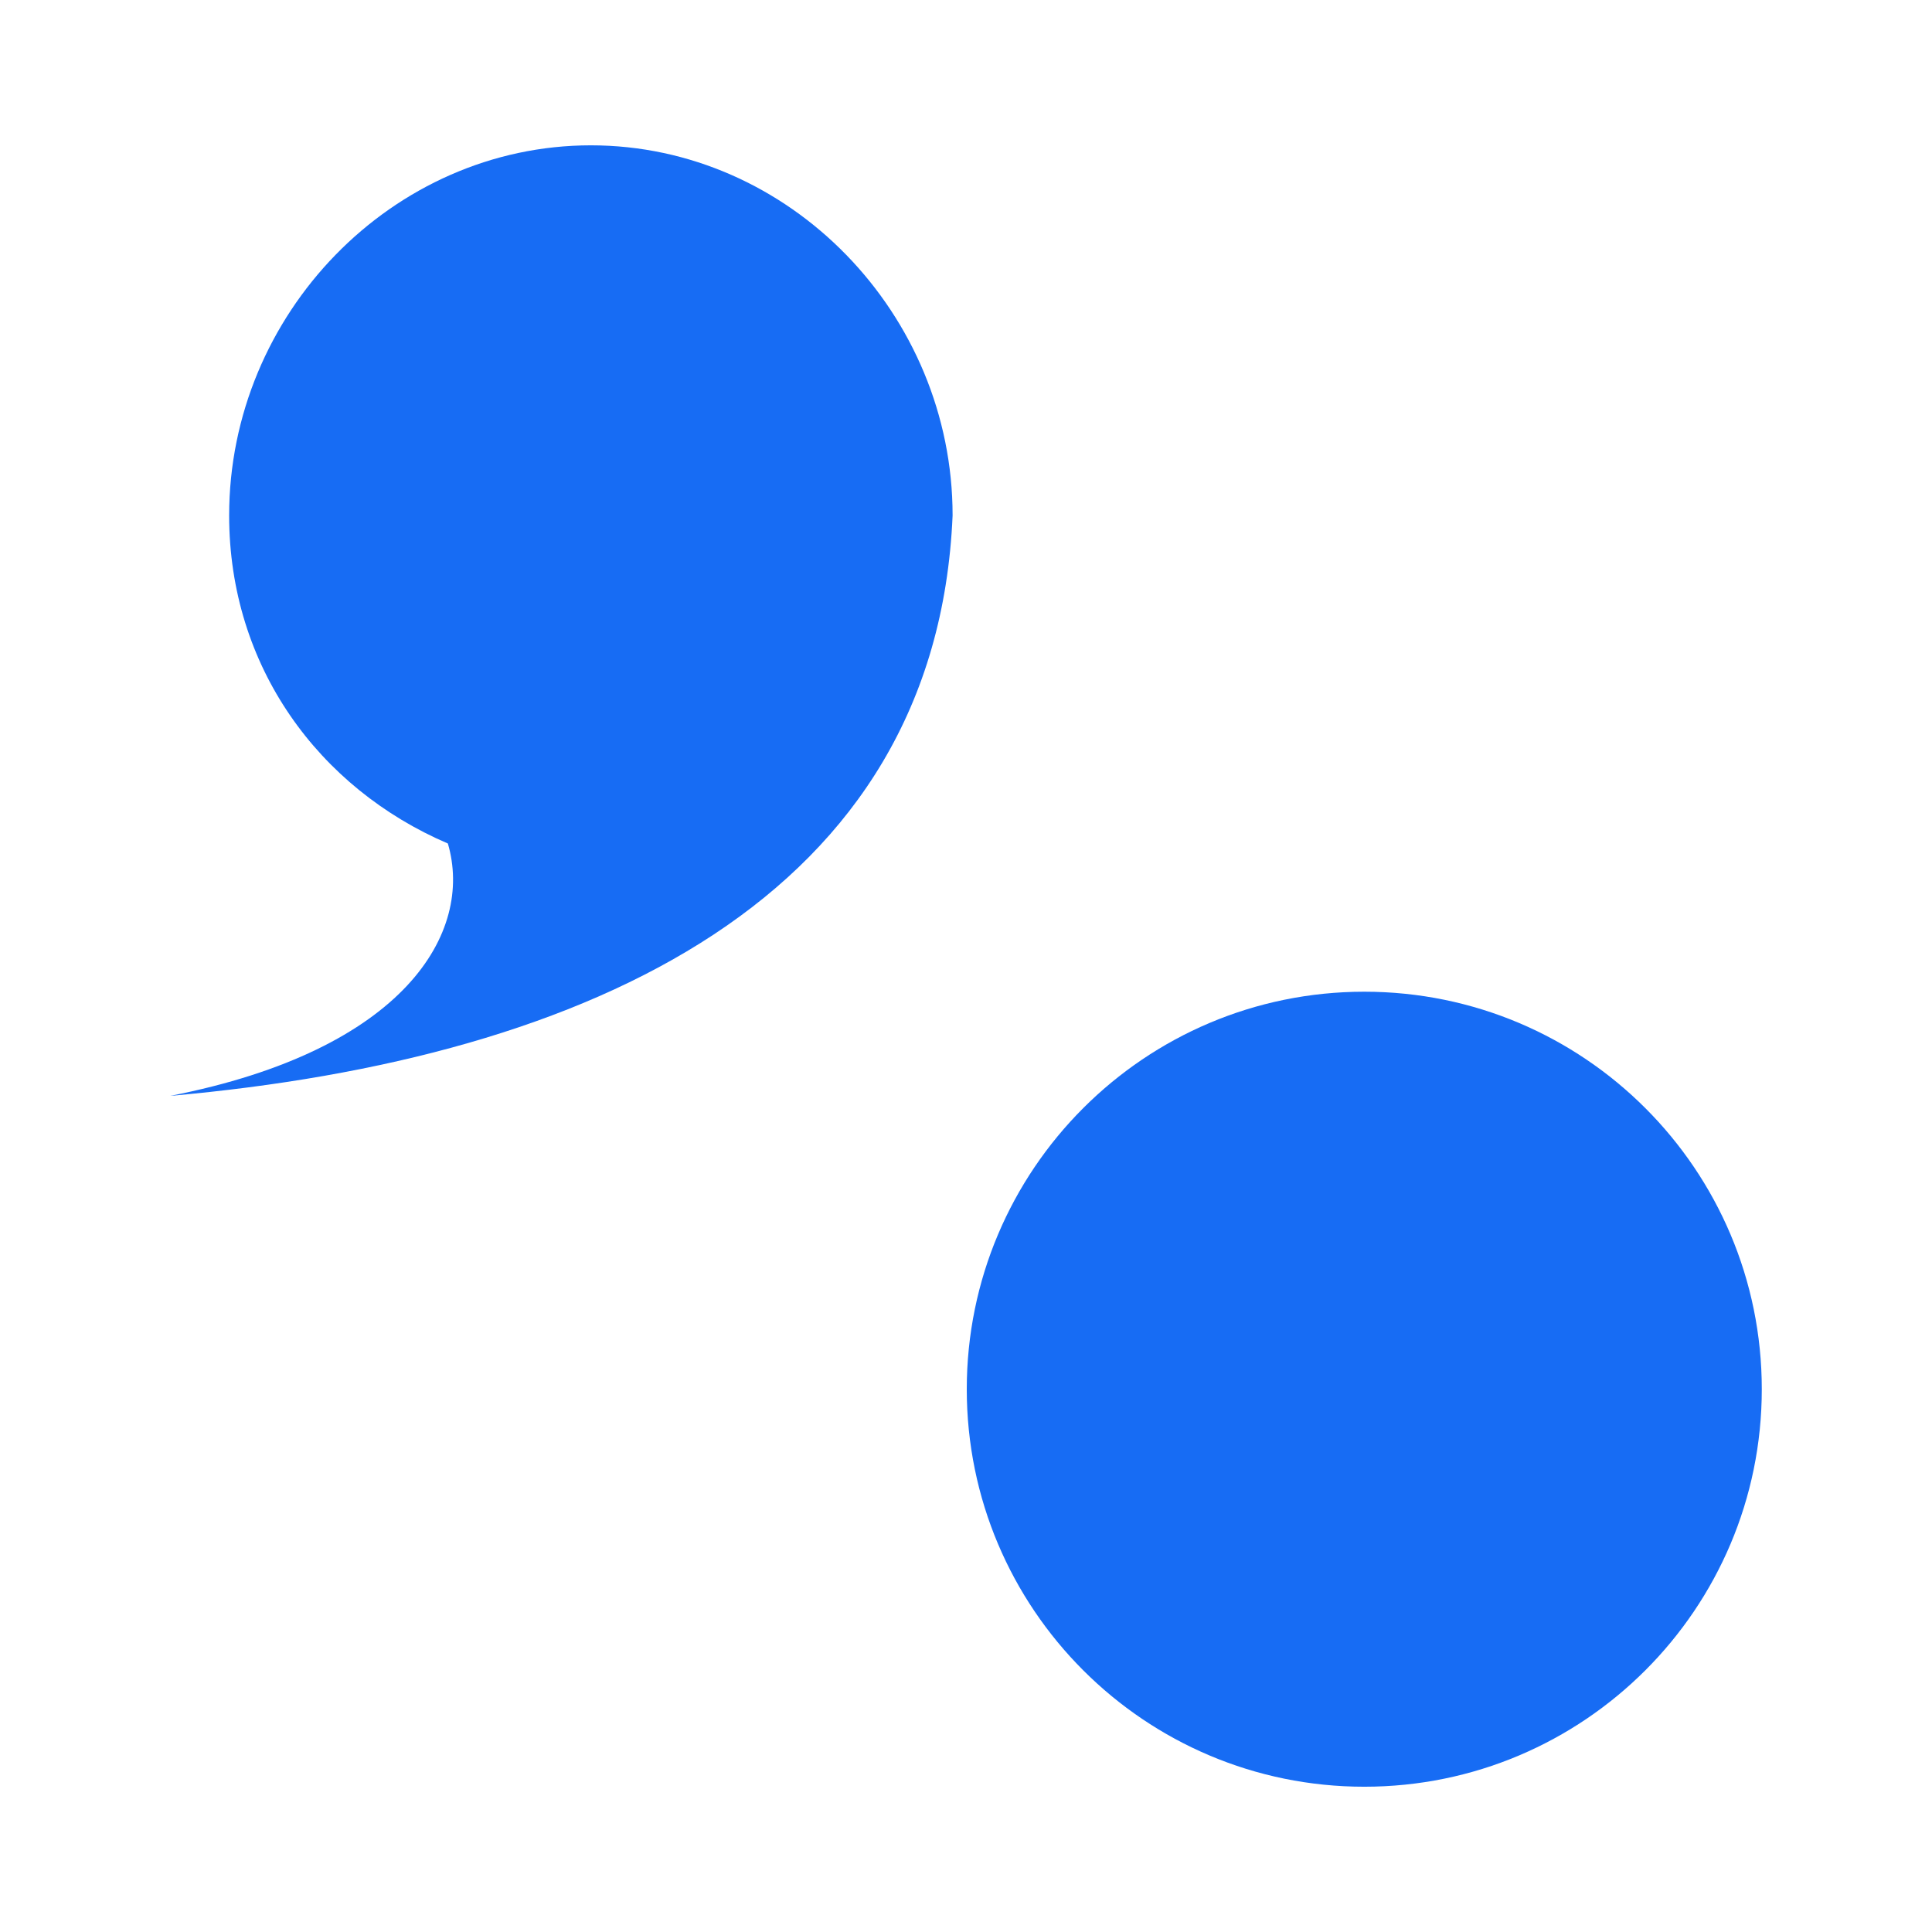
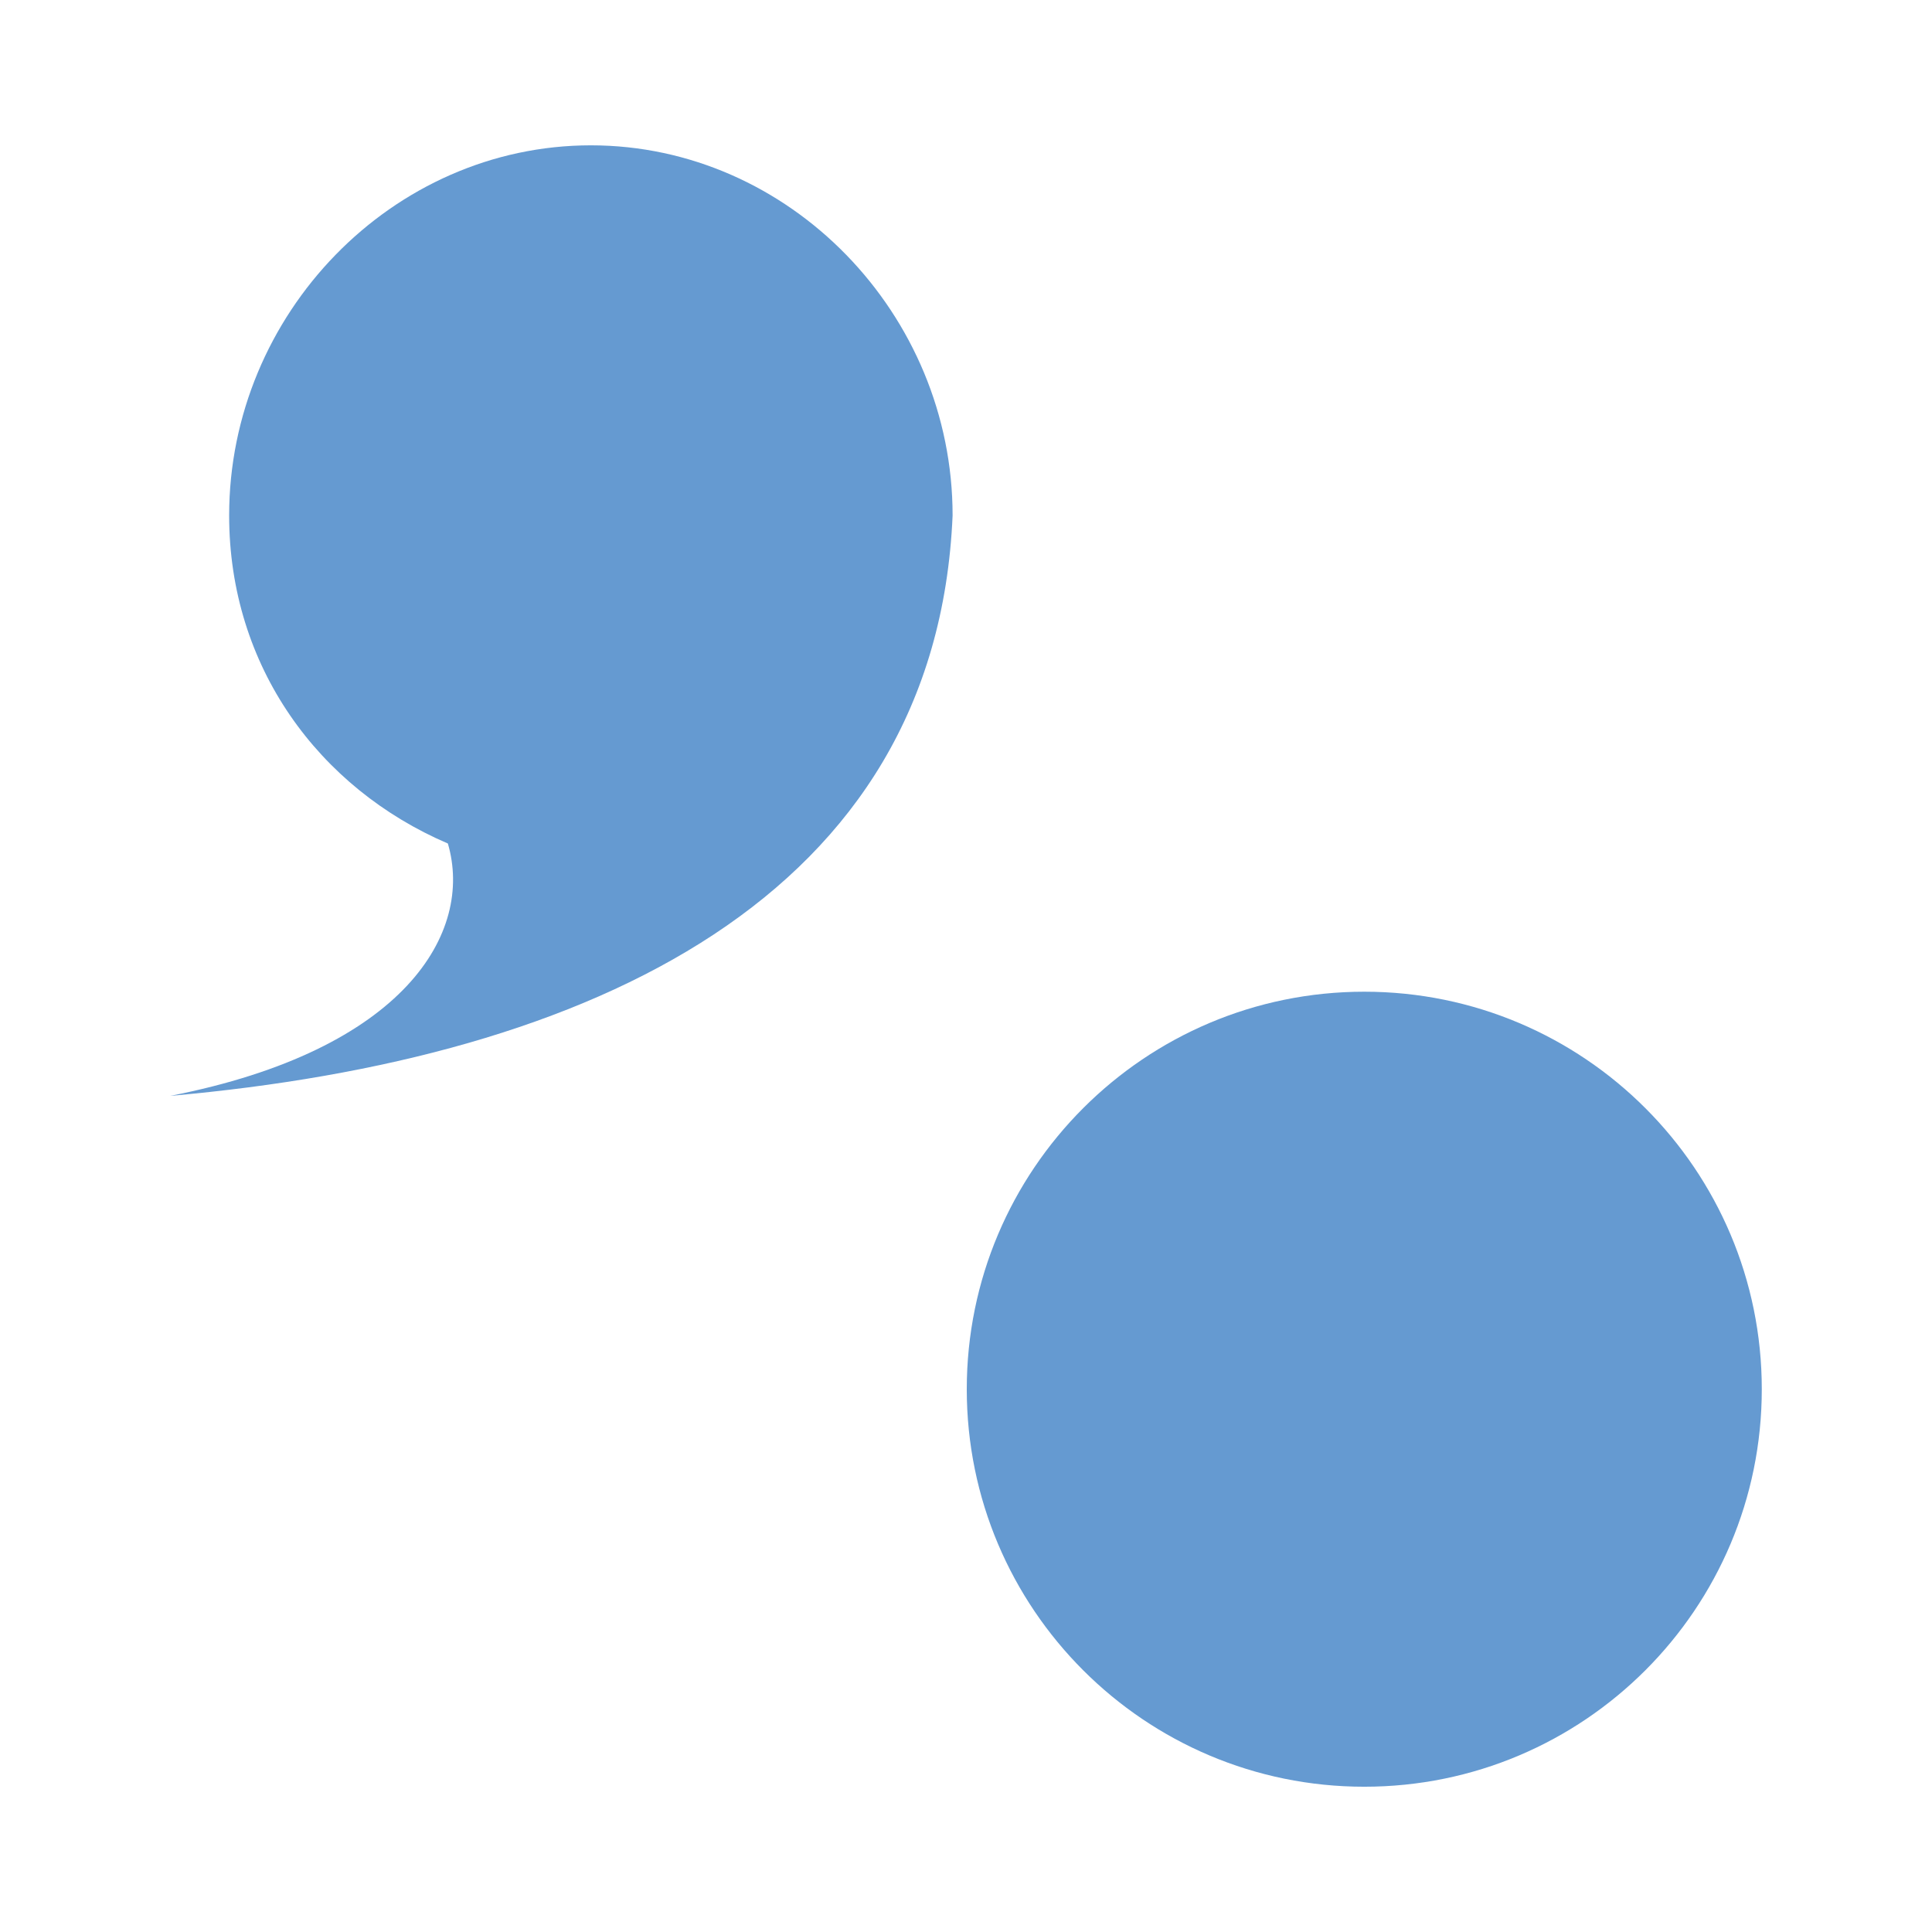
<svg xmlns="http://www.w3.org/2000/svg" width="24" height="24" id="svg2" version="1.1">
  <defs id="defs4" />
  <g id="layer1" transform="translate(0,-1028.362)">
    <g id="punc_inactive">
      <rect y="1028.362" x="0" height="24" width="24" id="rect3759" style="fill:none;stroke:none" />
      <g transform="translate(-0.3024503,-0.1176674)" id="g3863">
-         <path style="fill:#176cf4;fill-opacity:1;stroke:none" d="m 7.643,1030.285 c -2.468,0 -4.494,2.096 -4.494,4.598 0,1.876 1.113,3.388 2.717,4.075 0.323,1.102 -0.528,2.565 -3.449,3.135 5.246,-0.465 9.517,-2.476 9.719,-7.21 0,-2.502 -2.025,-4.598 -4.494,-4.598 z" id="path3813" />
-         <path style="fill:#176cf4;fill-opacity:1;stroke:none" id="path3841" d="m 22.188,17.375 c 0,2.727 -2.211,4.938 -4.938,4.938 -2.727,0 -4.938,-2.211 -4.938,-4.938 0,-2.727 2.211,-4.938 4.938,-4.938 2.727,0 4.938,2.211 4.938,4.938 z" transform="translate(0,1028.362)" />
+         <path style="fill:#659ad1;fill-opacity:1;stroke:none" d="m 7.643,1030.285 c -2.468,0 -4.494,2.096 -4.494,4.598 0,1.876 1.113,3.388 2.717,4.075 0.323,1.102 -0.528,2.565 -3.449,3.135 5.246,-0.465 9.517,-2.476 9.719,-7.21 0,-2.502 -2.025,-4.598 -4.494,-4.598 z" id="path3813" />
+         <path style="fill:#659ad1;fill-opacity:1;stroke:none" id="path3841" d="m 22.188,17.375 c 0,2.727 -2.211,4.938 -4.938,4.938 -2.727,0 -4.938,-2.211 -4.938,-4.938 0,-2.727 2.211,-4.938 4.938,-4.938 2.727,0 4.938,2.211 4.938,4.938 z" transform="translate(0,1028.362)" />
      </g>
    </g>
  </g>
</svg>
